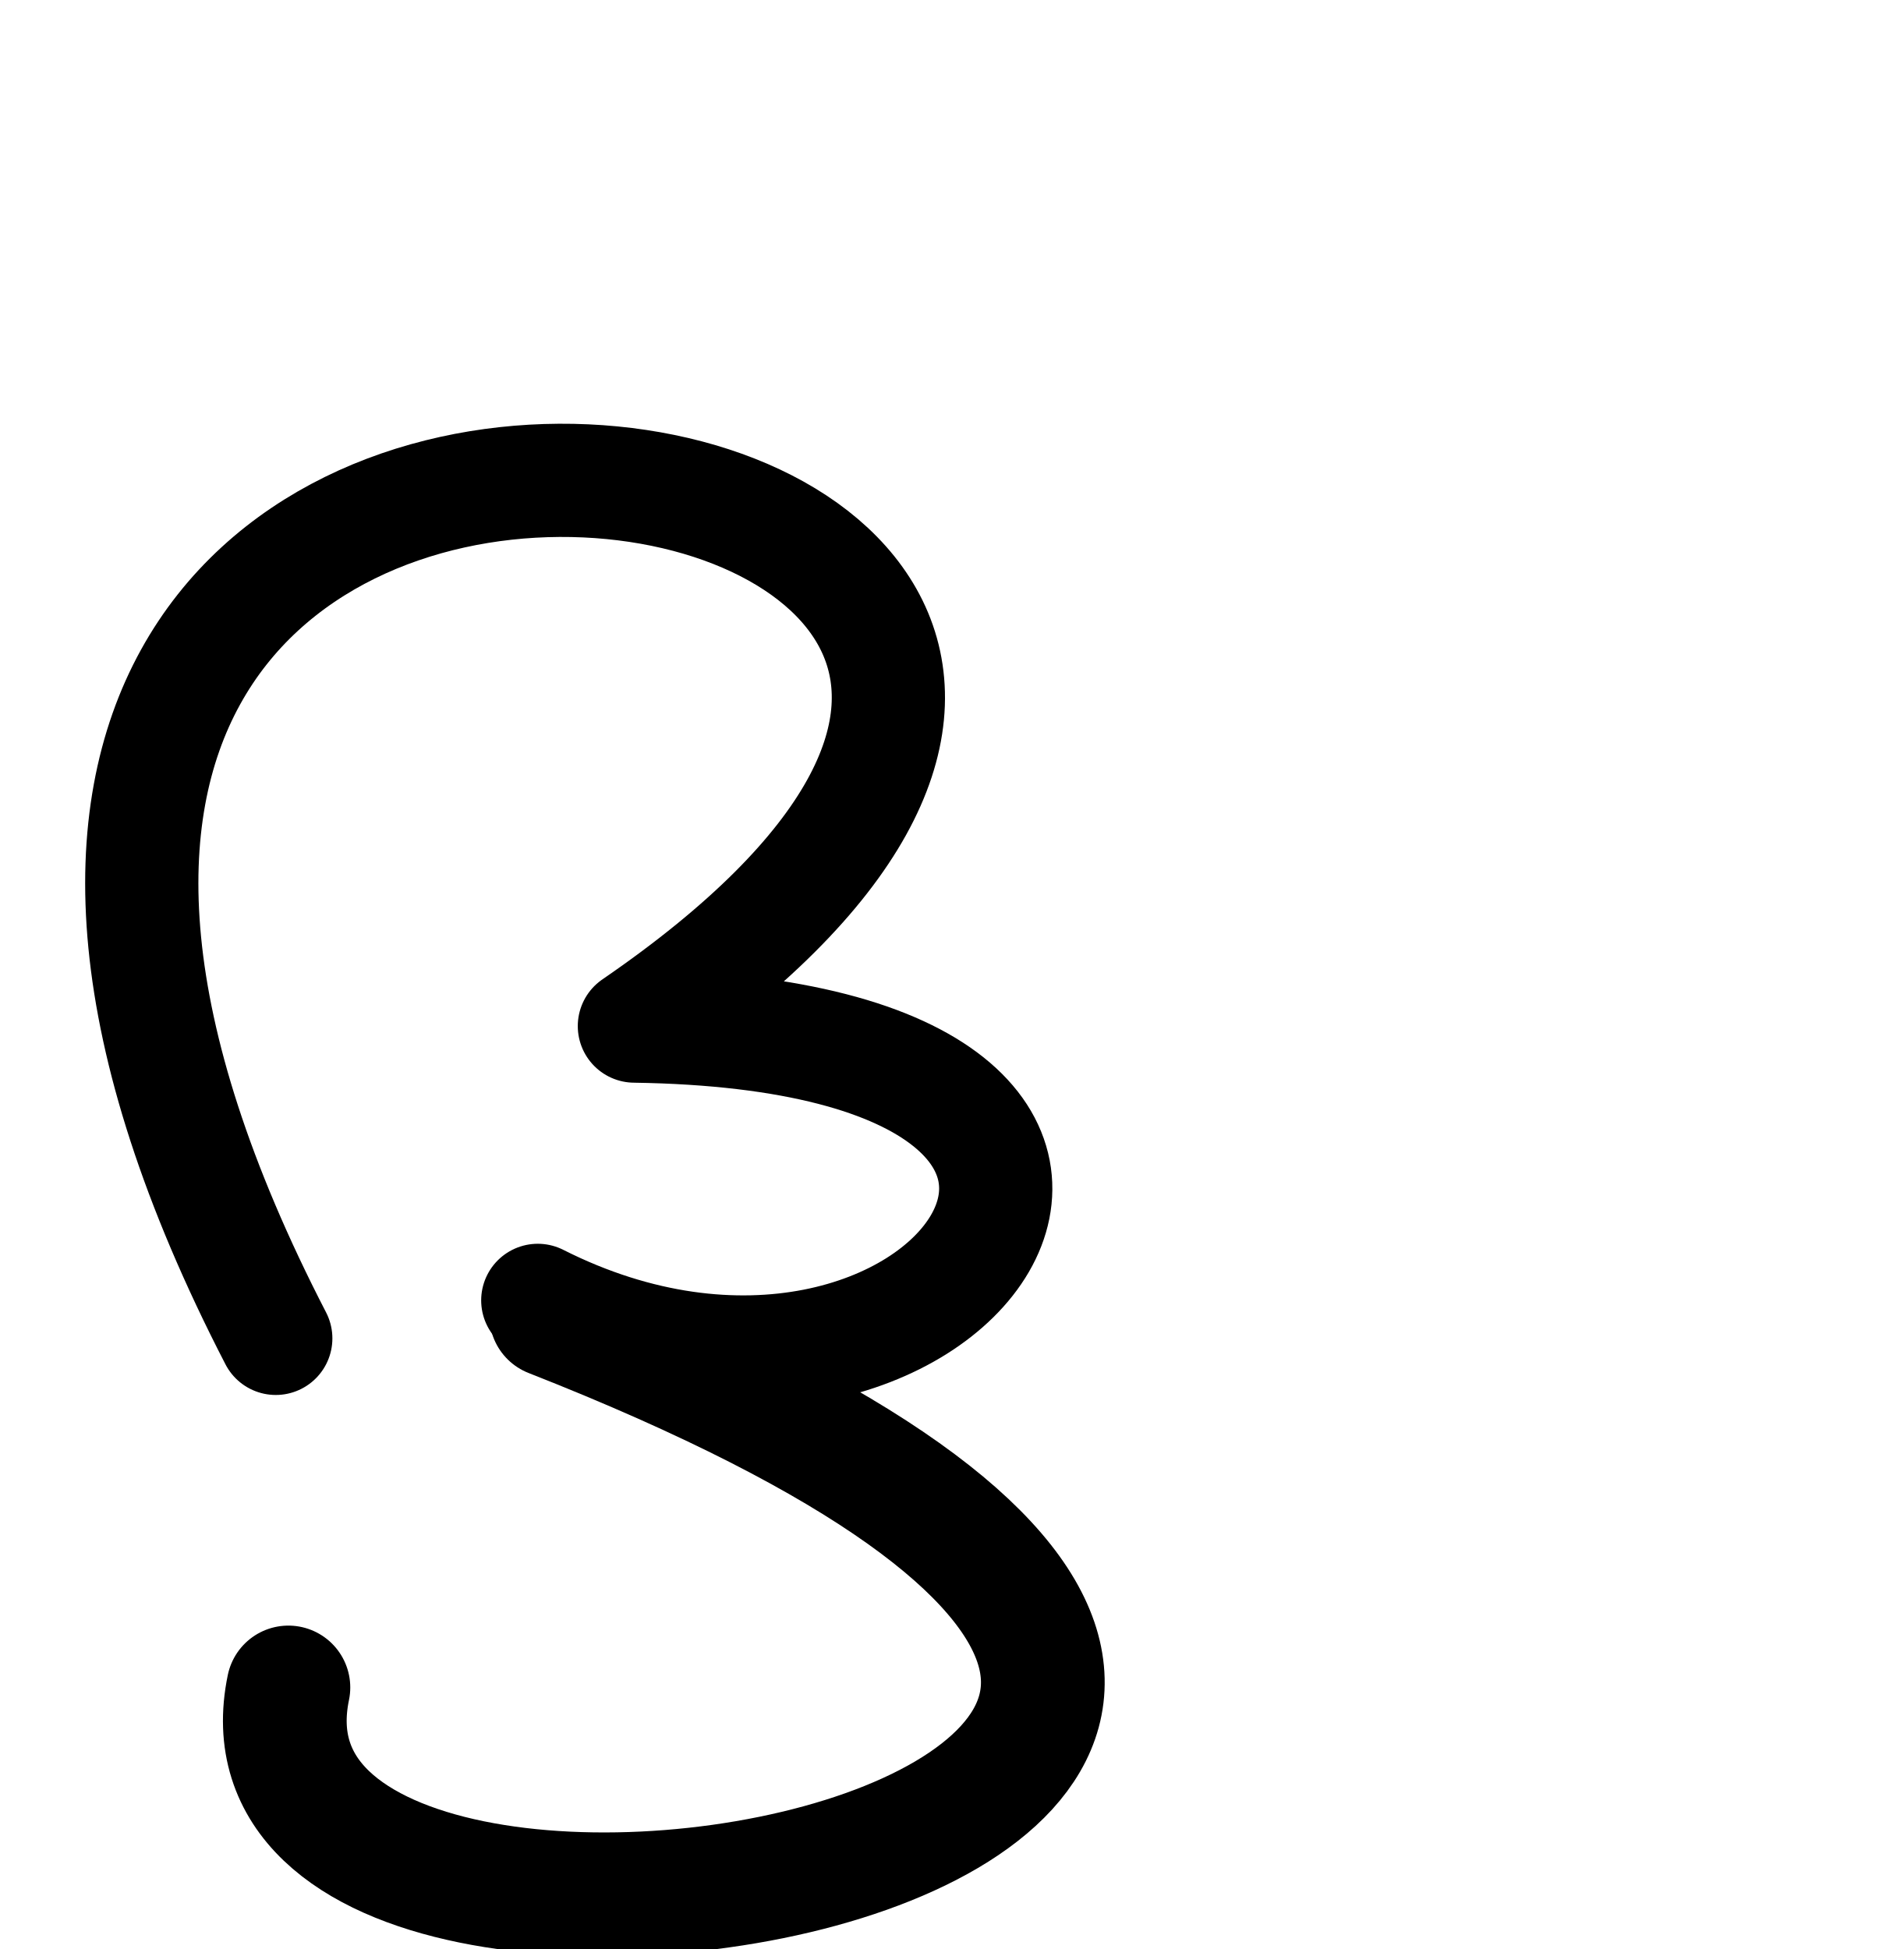
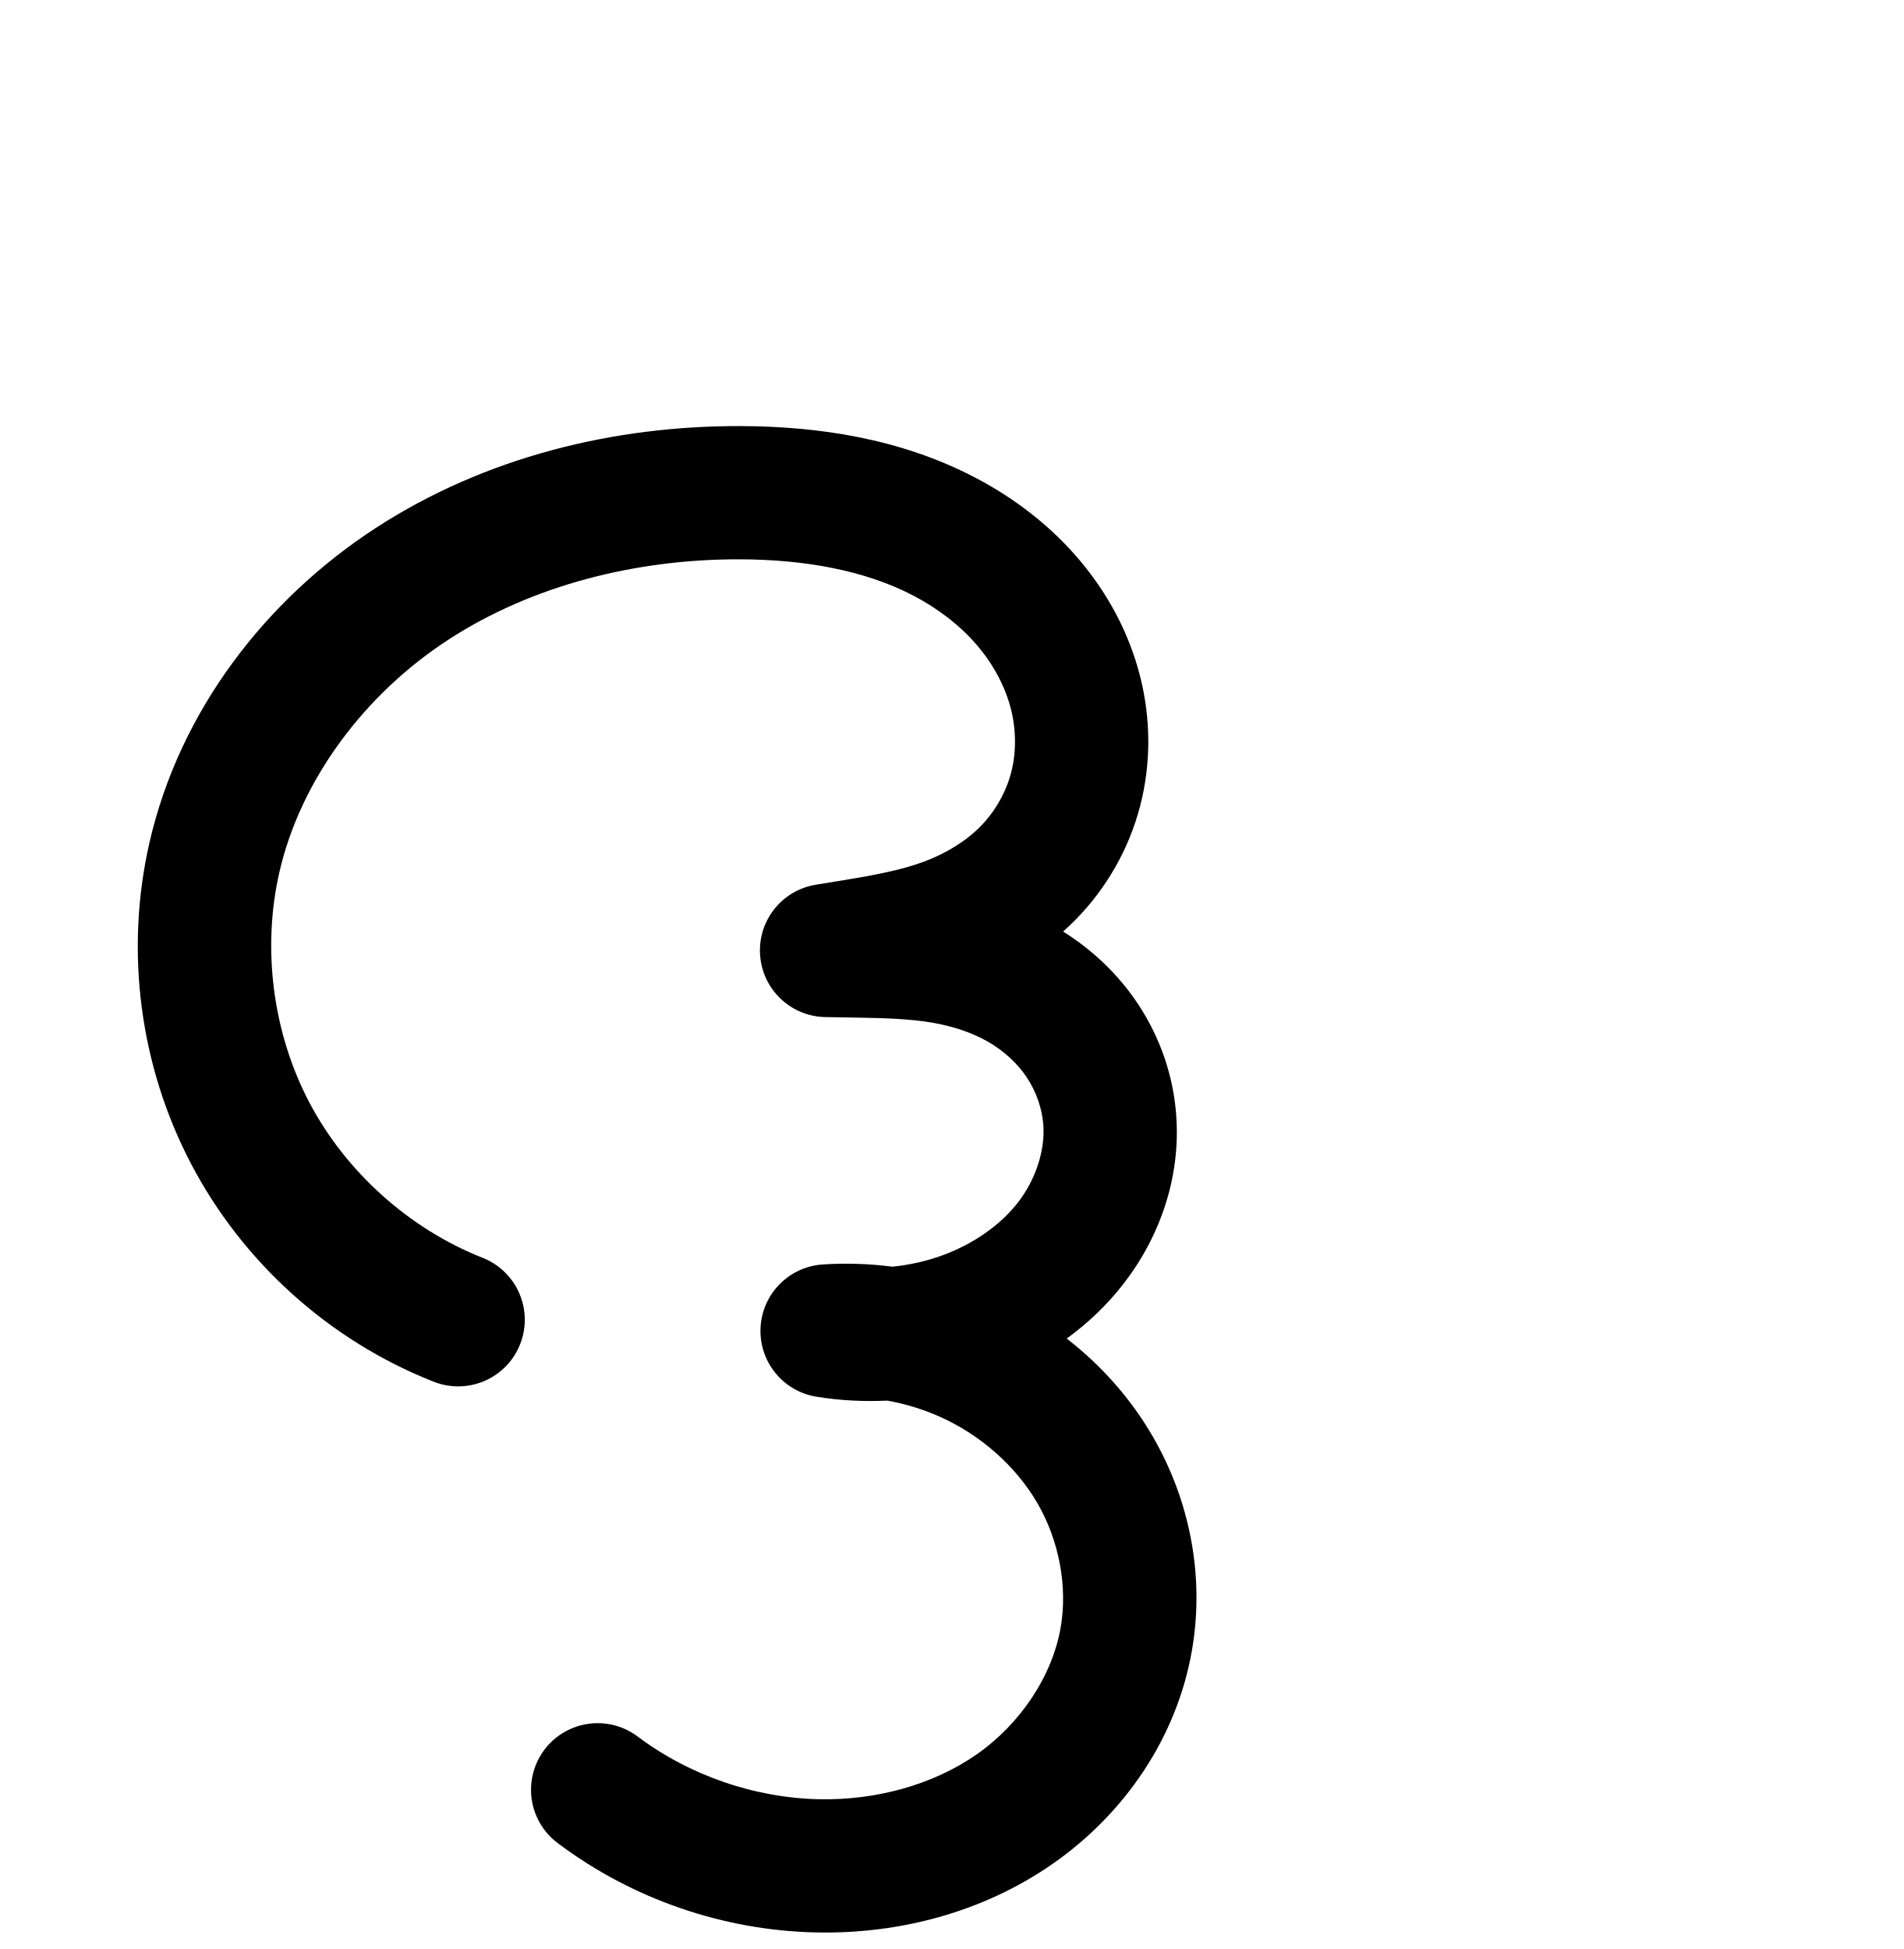
<svg xmlns="http://www.w3.org/2000/svg" width="2000" height="2048" id="svg2992" version="1.1">
-   <defs id="defs5498" />
+   <defs id="defs5498">
+     </defs>
  <g id="layer1" transform="translate(0,1048)">
-     <path style="fill:none;stroke:#000000;stroke-width:118.962;stroke-linecap:round;stroke-linejoin:round;stroke-miterlimit:4;stroke-dasharray:none;stroke-opacity:1" d="M 289.745,358.345 C -384,-946.195 1632,-632 666.537,30.209 1344,40 991.022,533.603 565.037,318.424" id="path3834" />
-     <path style="fill:none;fill-rule:evenodd;stroke:#000000;stroke-width:130;stroke-linecap:round;stroke-linejoin:round;stroke-miterlimit:4;stroke-dasharray:none;stroke-opacity:1" d="m 579.115,334.23 c 1344,528 -370.265,844.035 -276.105,390.94" id="path4814" />
+     <path style="color:#000000;font-style:normal;font-variant:normal;font-weight:normal;font-stretch:normal;font-size:medium;line-height:normal;font-family:sans-serif;text-indent:0;text-align:start;text-decoration:none;text-decoration-line:none;text-decoration-style:solid;text-decoration-color:#000000;letter-spacing:normal;word-spacing:normal;text-transform:none;direction:ltr;block-progression:tb;writing-mode:lr-tb;baseline-shift:baseline;text-anchor:start;white-space:normal;clip-rule:nonzero;display:inline;overflow:visible;visibility:visible;opacity:1;isolation:auto;mix-blend-mode:normal;color-interpolation:sRGB;color-interpolation-filters:linearRGB;solid-color:#000000;solid-opacity:1;fill:#000000;fill-opacity:1;fill-rule:evenodd;stroke:none;stroke-width:140;stroke-linecap:round;stroke-linejoin:round;stroke-miterlimit:4;stroke-dasharray:none;stroke-dashoffset:0;stroke-opacity:1;color-rendering:auto;image-rendering:auto;shape-rendering:auto;text-rendering:auto;enable-background:accumulate" d="m 778.215,-600.27 c -132.911,-0.471 -268.657,32.406 -383.562,107.164 -115.544,75.174 -205.865,192.049 -237.576,330.316 -26.103,113.815 -10.379,234.866 43.936,338.234 54.315,103.369 145.084,184.988 253.621,228.057 a 70.007,70.007 0 1 0 51.637,-130.129 C 429.723,242.999 363.251,183.226 324.945,110.324 286.639,37.423 275.124,-51.225 293.533,-131.494 315.962,-229.288 383.538,-318.852 471,-375.756 c 88.101,-57.319 197.441,-84.901 306.719,-84.514 66.551,0.236 130.45,11.188 182.113,38.25 25.741,13.484 48.589,31.038 66.209,51.461 17.522,20.31 30.289,44.178 36.273,68.207 5.468,21.959 5.481,45.414 0.047,66.244 -5.398,20.691 -16.801,40.747 -32.031,56.307 -15.273,15.604 -36.149,28.534 -59.805,37.33 -23.77,8.838 -52.858,14.284 -85.891,19.658 l -27.502,4.475 a 70.007,70.007 0 0 0 10.068,139.082 l 33.109,0.555 c 29.247,0.49 55.408,1.331 77.998,5.105 22.528,3.764 43.118,10.625 59.924,20.32 16.72,9.646 31.075,22.964 40.855,37.787 9.76,14.793 15.844,32.492 17.105,49.553 1.966,26.591 -8.007,57.482 -26.564,81.396 -18.946,24.415 -47.83,44.287 -80.424,56 -16.486,5.924 -33.871,9.759 -51.471,11.566 -24.306,-3.102 -48.913,-3.971 -73.484,-2.316 a 70.007,70.007 0 0 0 -6.576,138.928 c 24.72,4.035 49.727,5.296 74.6,4.119 18.785,3.388 37.175,8.952 54.484,16.617 43.004,19.044 80.534,51.965 103.35,91.383 22.683,39.189 31.802,87.387 24.293,130.551 -8.93,51.329 -42.765,101.512 -88.289,133.232 -46.108,32.127 -106.111,48.374 -165.801,47.078 -67.493,-1.465 -135.602,-24.945 -189.66,-65.383 a 70.007,70.007 0 1 0 -83.861,112.104 c 77.962,58.32 173.143,91.133 270.482,93.246 86.515,1.878 174.999,-20.701 248.877,-72.178 74.461,-51.883 130.044,-131.357 146.18,-224.104 13.55,-77.887 -2.186,-157.529 -41.055,-224.68 -23.344,-40.33 -54.357,-75.057 -90.465,-103.047 21.938,-16.053 42.132,-35.006 59.424,-57.289 38.224,-49.257 60.444,-111.773 55.58,-177.549 -3.097,-41.882 -17.081,-81.794 -39.871,-116.334 -20.804,-31.529 -48.105,-57.173 -78.951,-76.549 4.566,-4.073 9.047,-8.293 13.389,-12.729 32.283,-32.982 55.699,-73.862 67.447,-118.896 11.712,-44.895 11.286,-91.463 0.34,-135.416 -11.851,-47.586 -35.436,-90.256 -66.123,-125.826 -30.59,-35.457 -67.615,-63.264 -107.25,-84.025 -79.09,-41.428 -165.525,-53.947 -246.578,-54.234 z" id="path4138-1-7" />
+     <path style="fill:none;fill-rule:evenodd;stroke:#000000;stroke-width:140;stroke-linecap:round;stroke-linejoin:round;stroke-miterlimit:4;stroke-dasharray:none;stroke-opacity:1" d="m -1091.366,328.382 c -92.542,-36.722 -171.161,-107.417 -217.471,-195.552 -46.31,-88.135 -59.93,-192.984 -37.673,-290.026 27.07,-118.03 106.018,-221.251 207.521,-287.29 101.503,-66.038 224.046,-96.268 345.14,-95.838 73.802,0.262 148.969,11.996 214.346,46.241 32.688,17.122 62.624,39.804 86.729,67.744 24.105,27.94 42.281,61.208 51.199,97.016 8.207,32.956 8.426,67.968 -0.147,100.83 -8.573,32.863 -25.983,63.332 -49.74,87.603 -23.757,24.271 -53.599,42.141 -85.433,53.977 -31.833,11.836 -65.523,17.683 -99.045,23.138 l -27.502,4.475 33.11,0.555 c 29.548,0.495 59.212,1.183 88.36,6.053 29.148,4.87 57.769,13.962 83.367,28.729 25.598,14.767 48.028,35.201 64.304,59.867 16.276,24.666 26.308,53.472 28.487,82.944 3.415,46.184 -12.68,92.886 -41.071,129.473 -28.391,36.586 -68.473,63.3 -112.054,78.961 -45.828,16.468 -95.865,21.063 -143.926,13.218 49.845,-3.356 100.472,5.587 146.151,25.816 56.173,24.876 104.813,67.152 135.589,120.322 30.776,53.17 43.203,117.09 32.673,177.615 -12.533,72.038 -57.242,136.866 -117.234,178.668 -59.993,41.802 -134.237,61.215 -207.339,59.628 -82.416,-1.79 -164.06,-29.935 -230.07,-79.314" id="path4138-1-7-1" />
  </g>
</svg>
